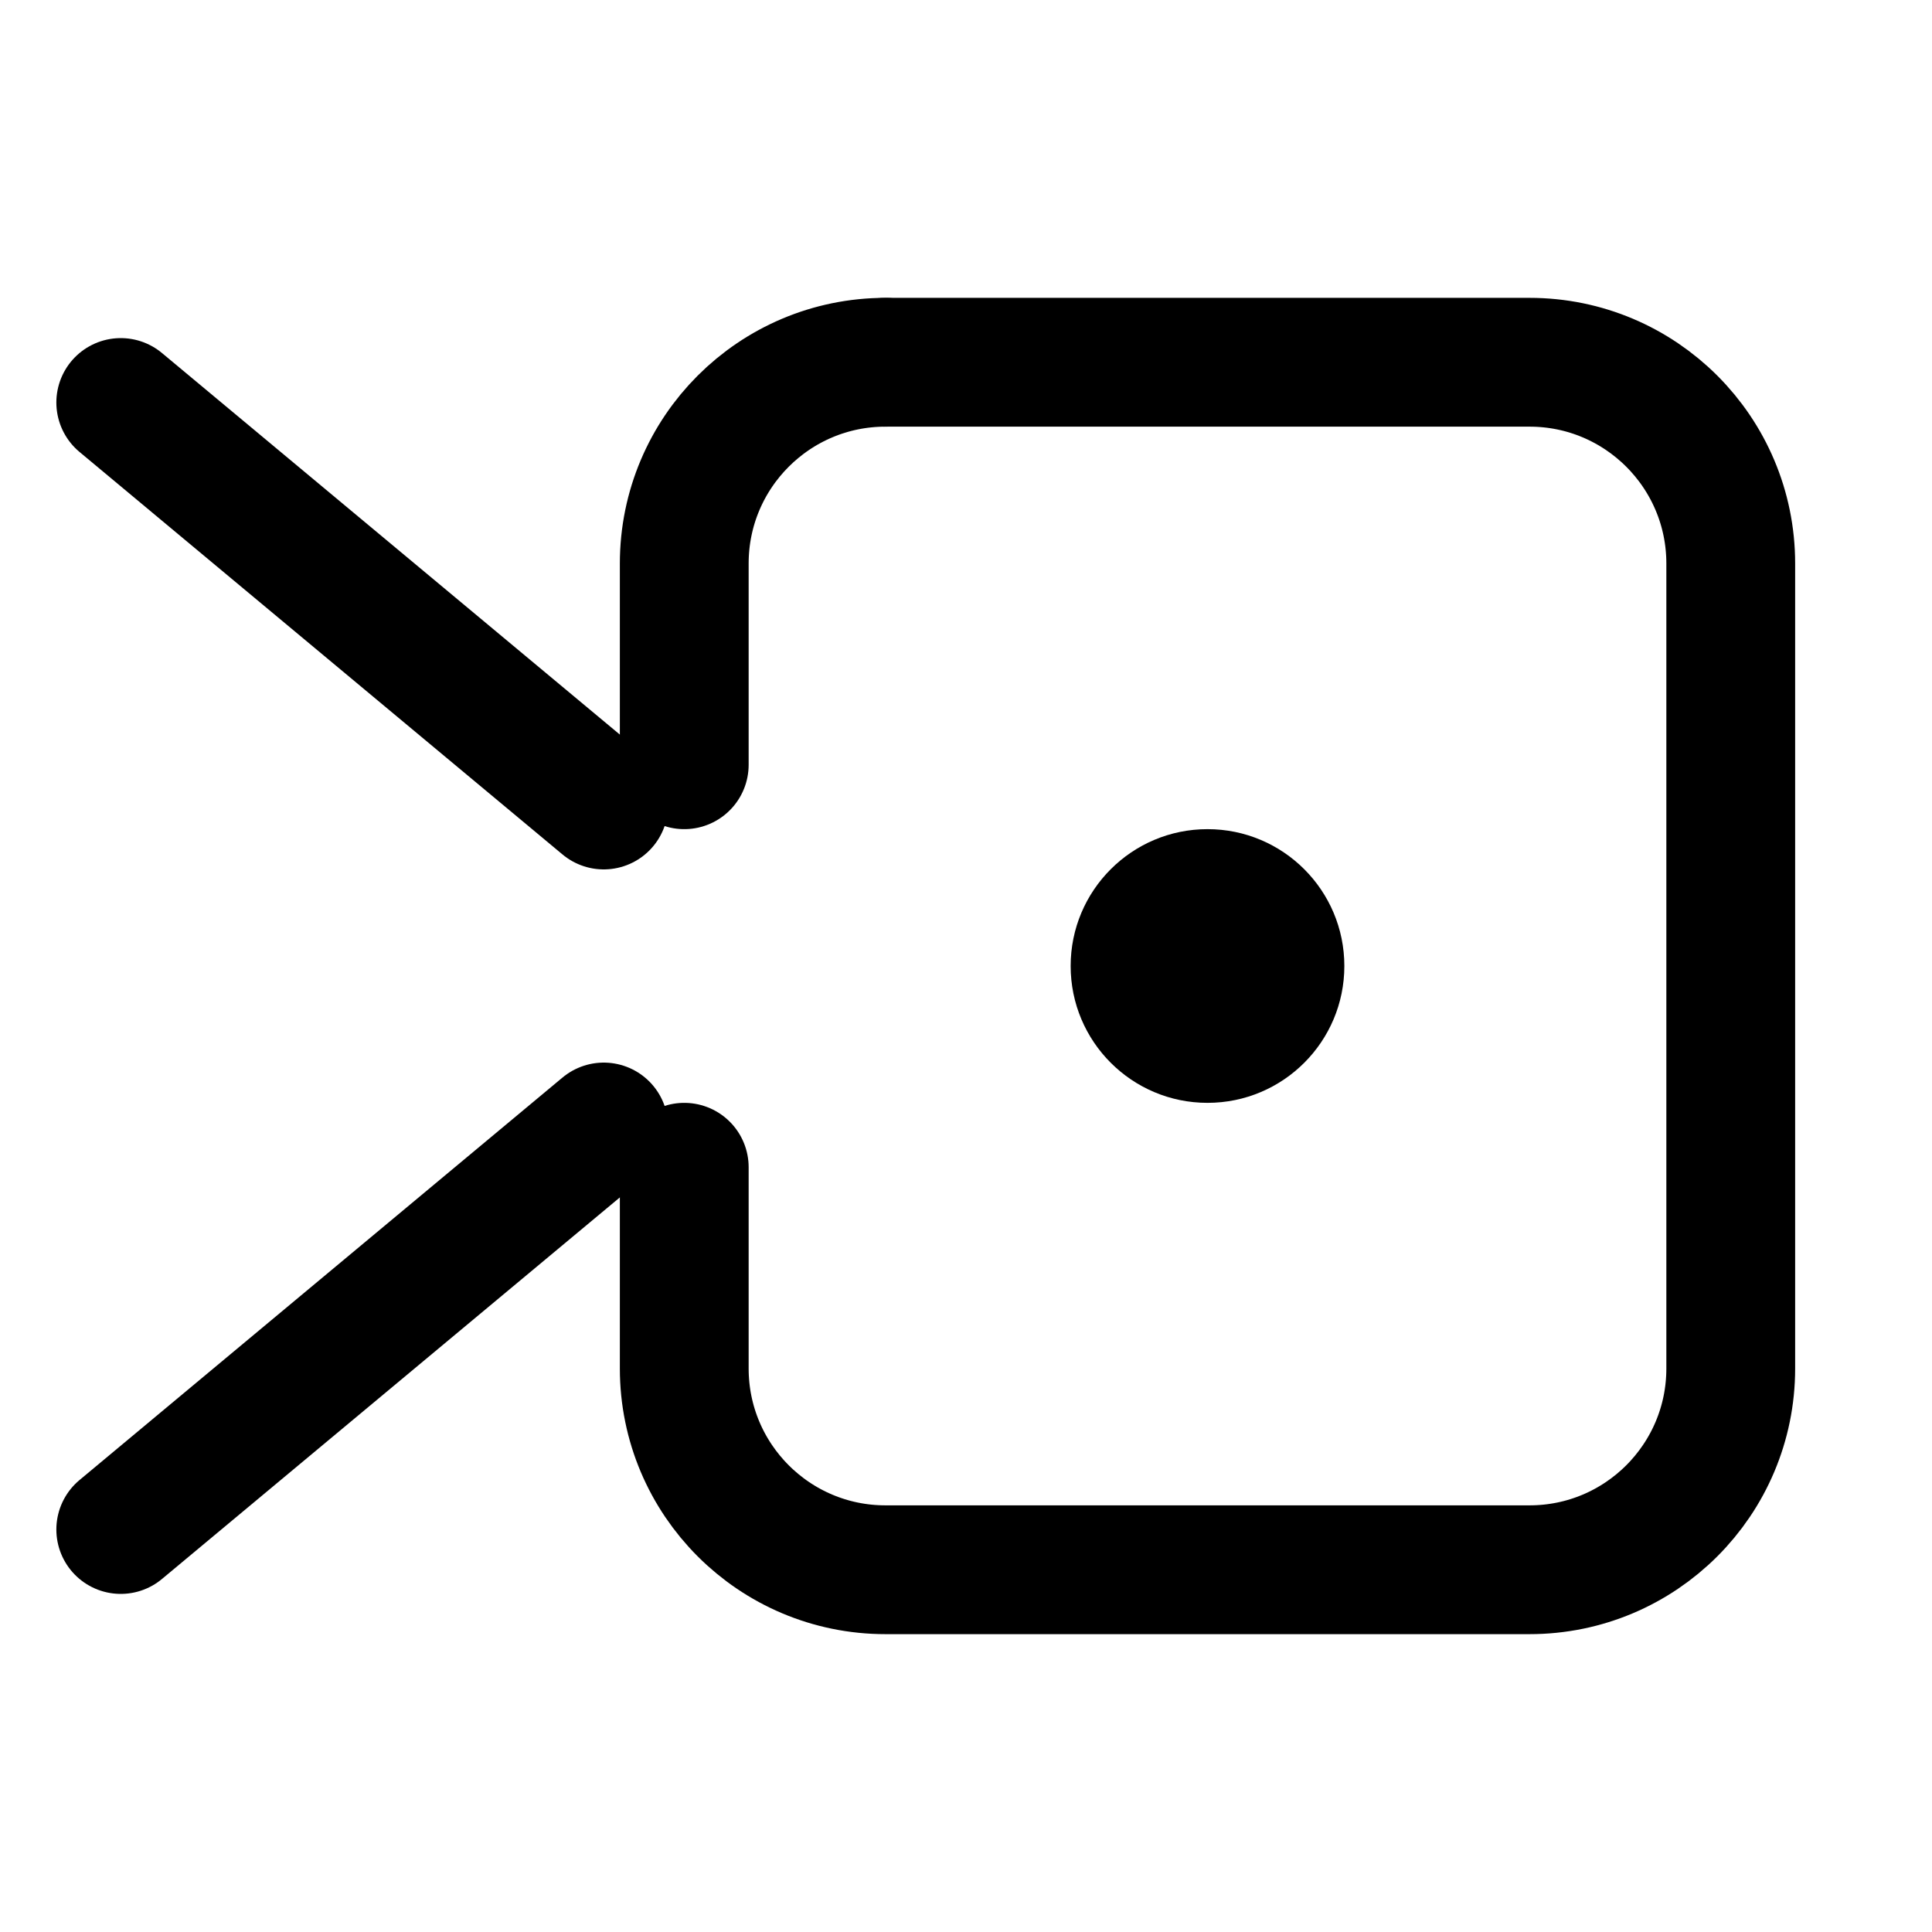
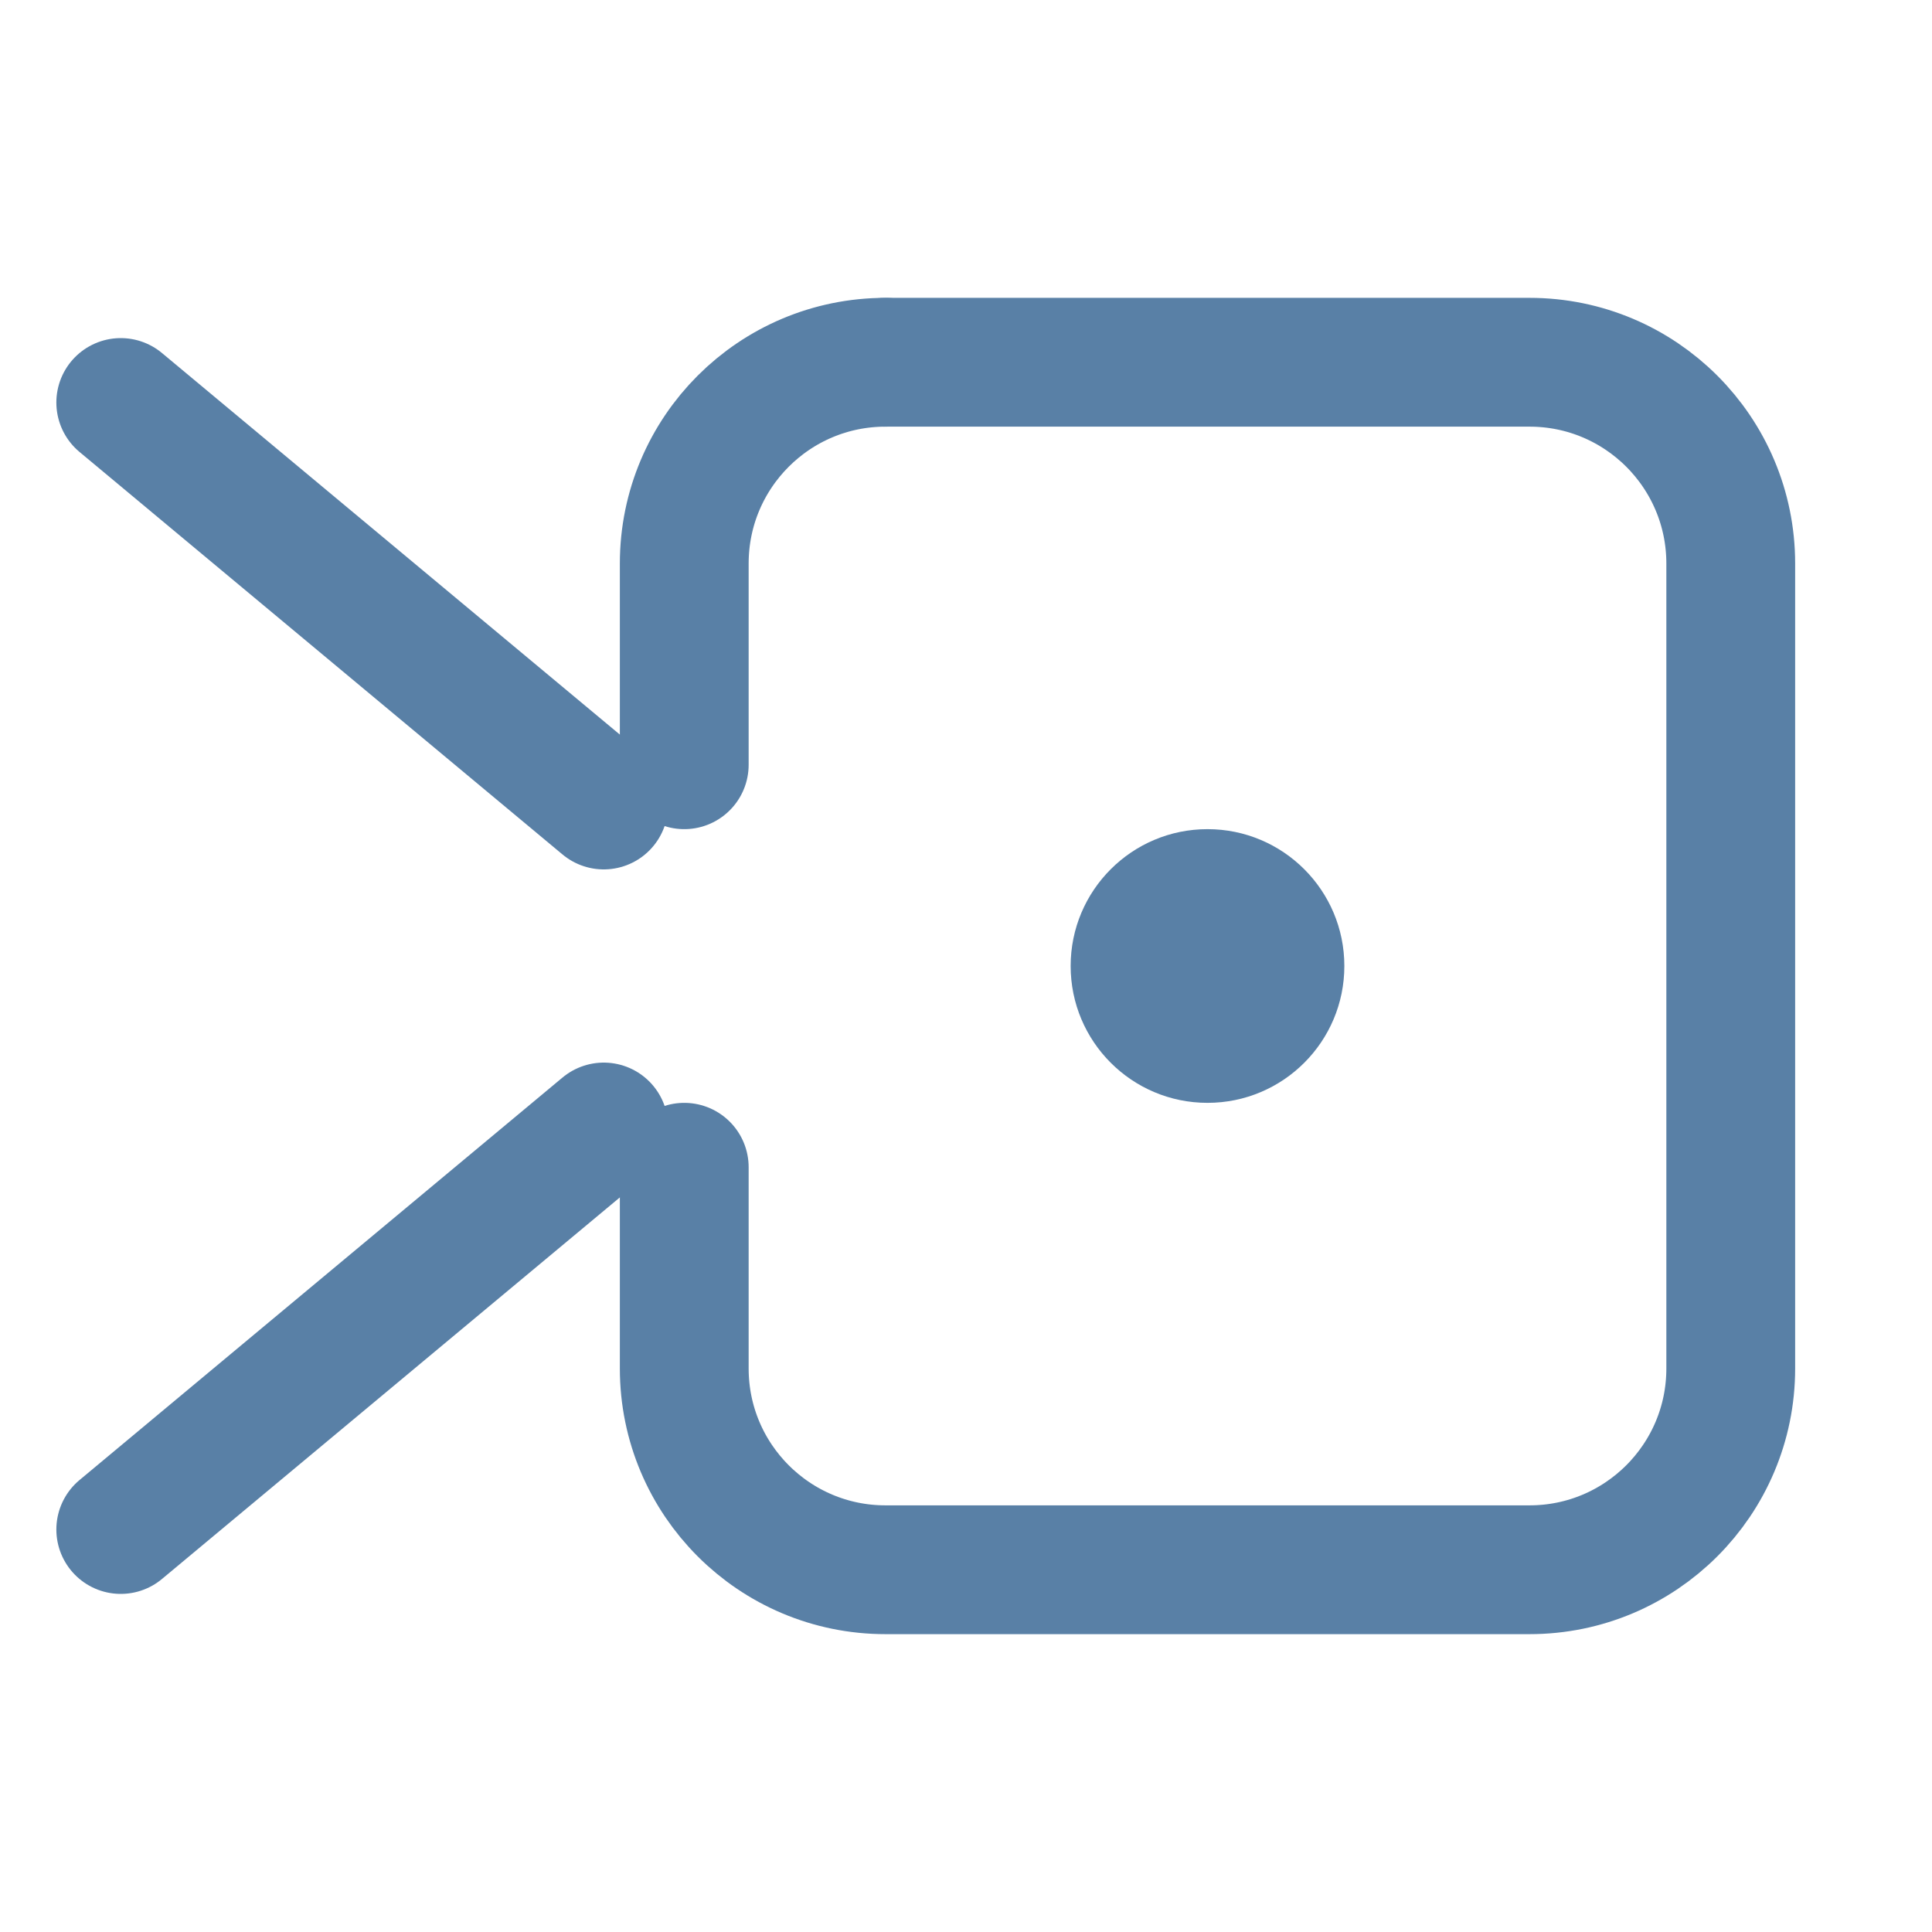
- <svg xmlns="http://www.w3.org/2000/svg" viewBox="0 0 48 48" width="48" height="48" fill="none" stroke="currentColor" stroke-width="3.2" stroke-linecap="round" stroke-linejoin="round" role="img" aria-label="Muster">
+ <svg xmlns="http://www.w3.org/2000/svg" viewBox="0 0 48 48" width="48" height="48" fill="none" color="#5980a6" stroke="currentColor" stroke-width="3.2" stroke-linecap="round" stroke-linejoin="round" role="img" aria-label="Muster">
  <path d="M22 9 L38 9 A5 5 0 0 1 43 14 L43 34 A5 5 0 0 1 38 39 L22 39 A5 5 0 0 1 17 34 L17 29" />
  <path d="M17 19 L17 14 A5 5 0 0 1 22 9" />
  <path d="M3 10 L15 20" />
  <path d="M3 38 L15 28" />
  <circle cx="30" cy="24" r="3.4" fill="currentColor" stroke="none" />
</svg>
